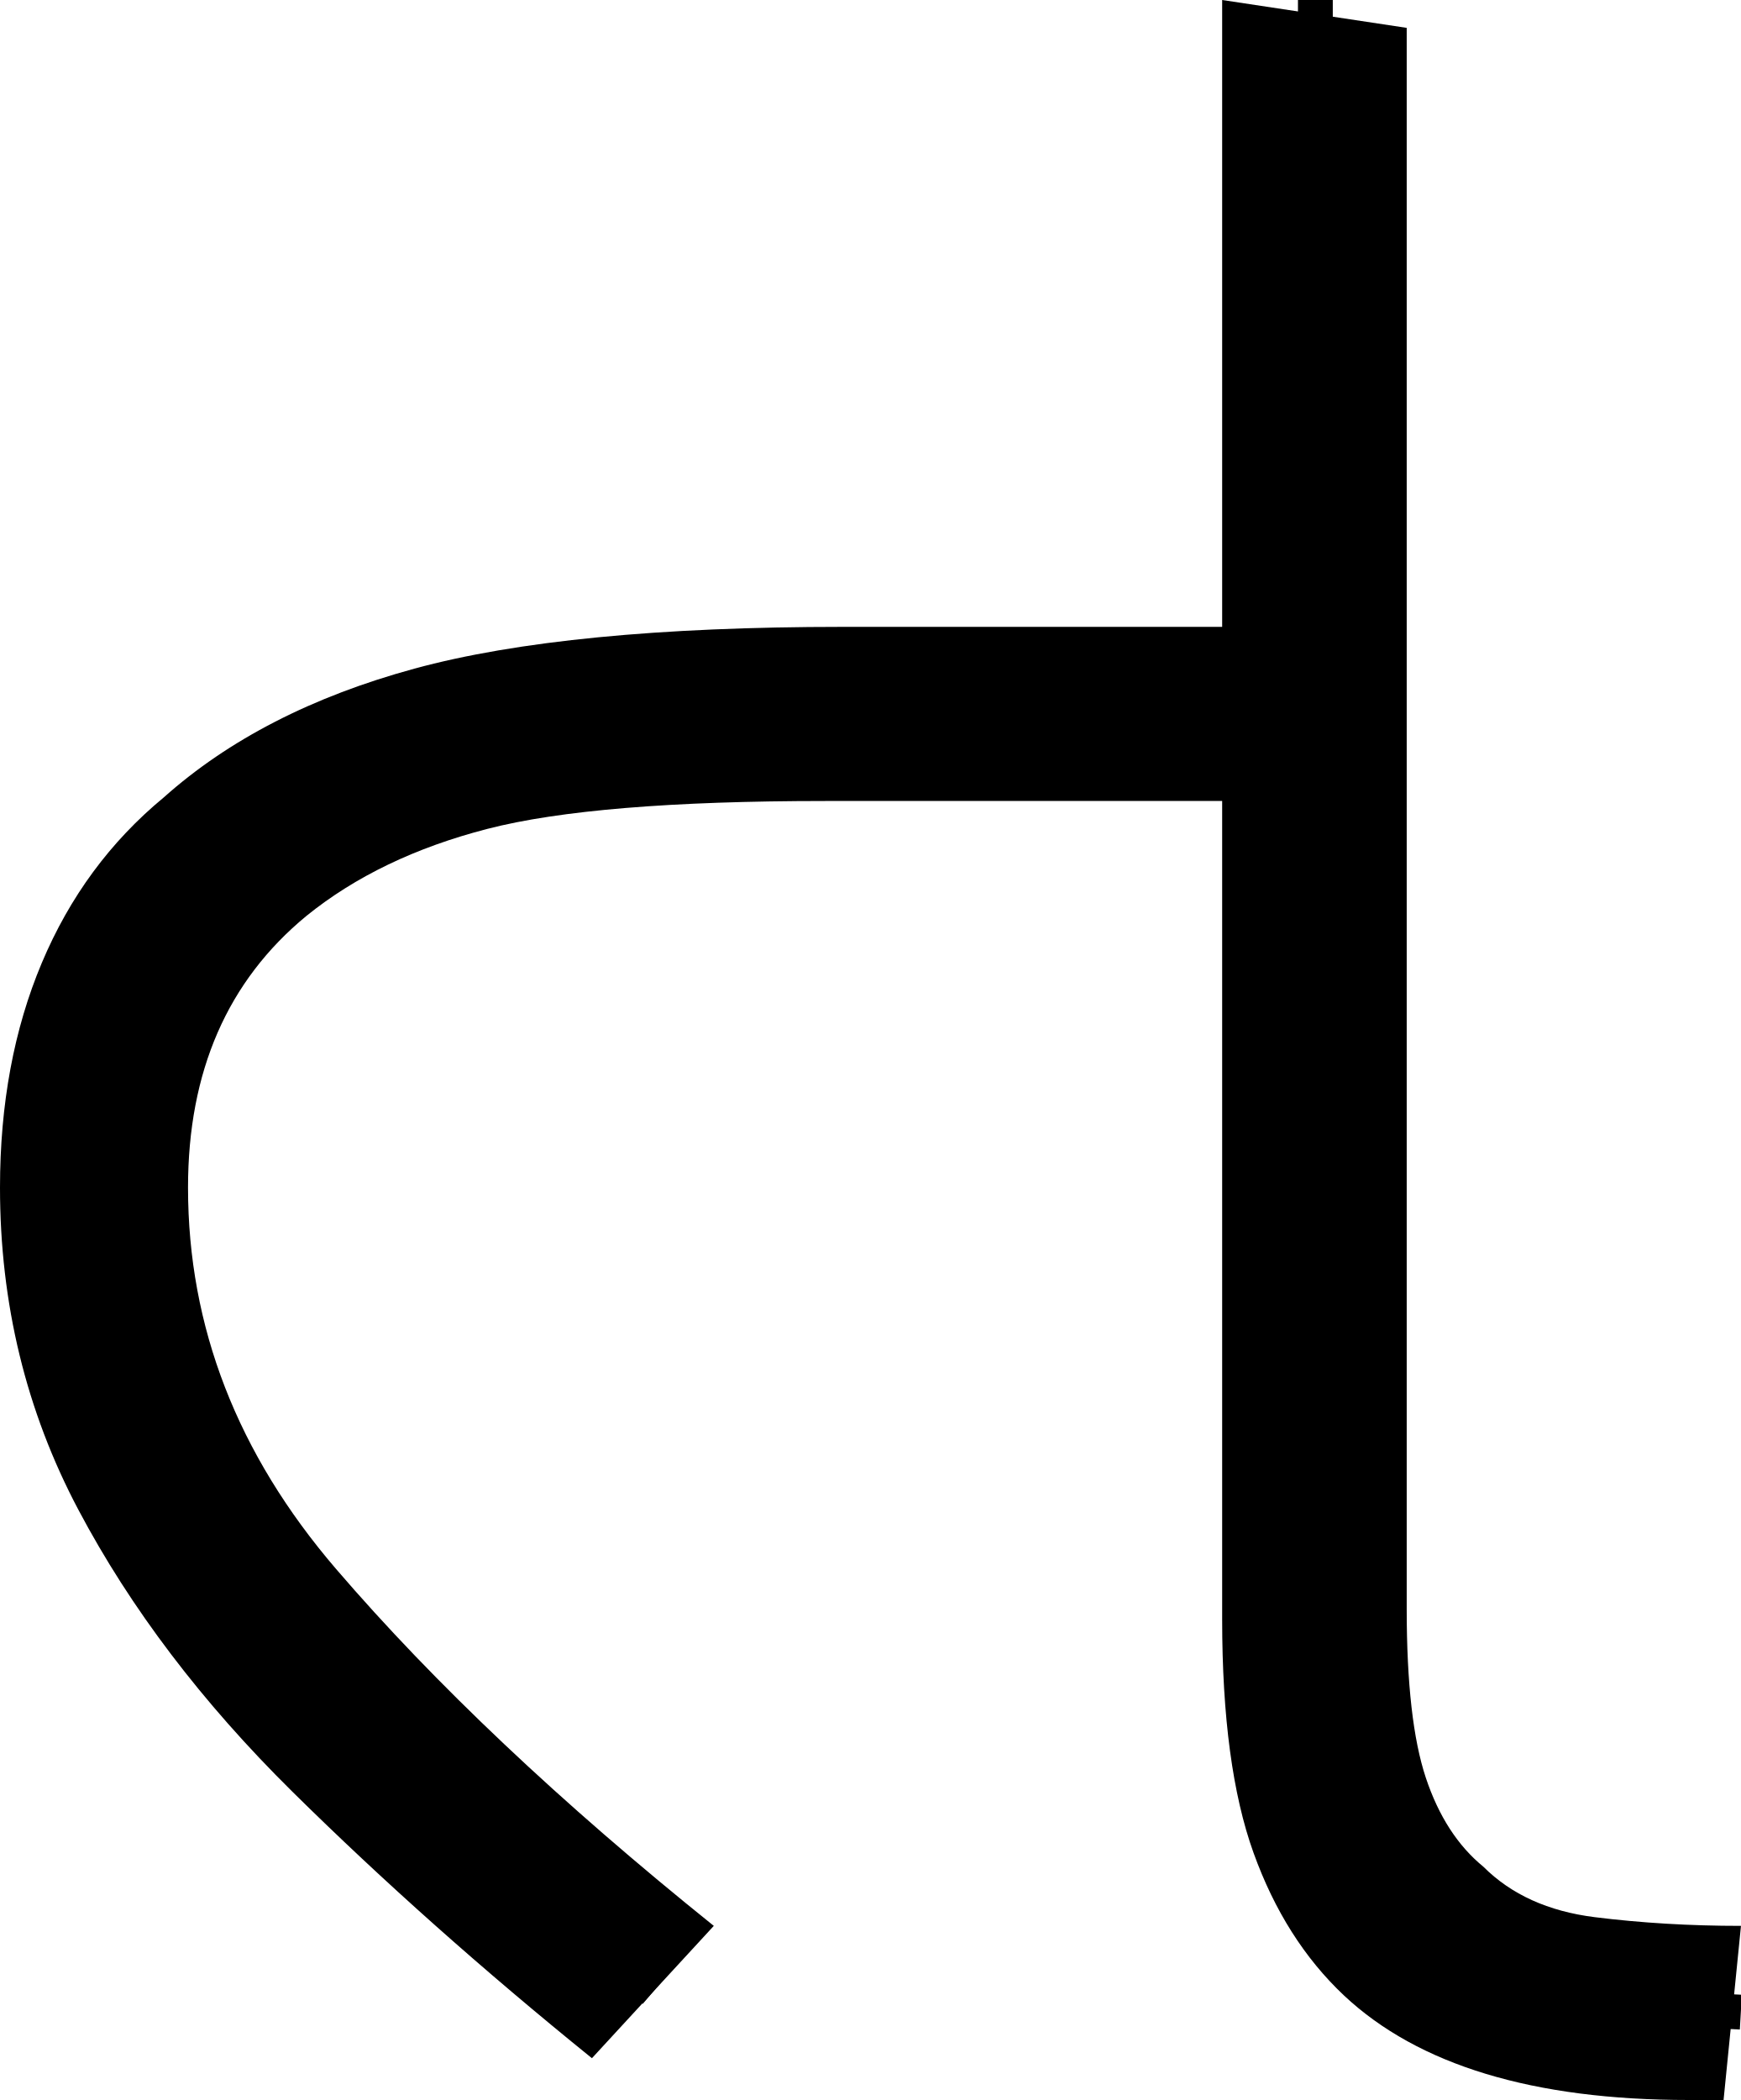
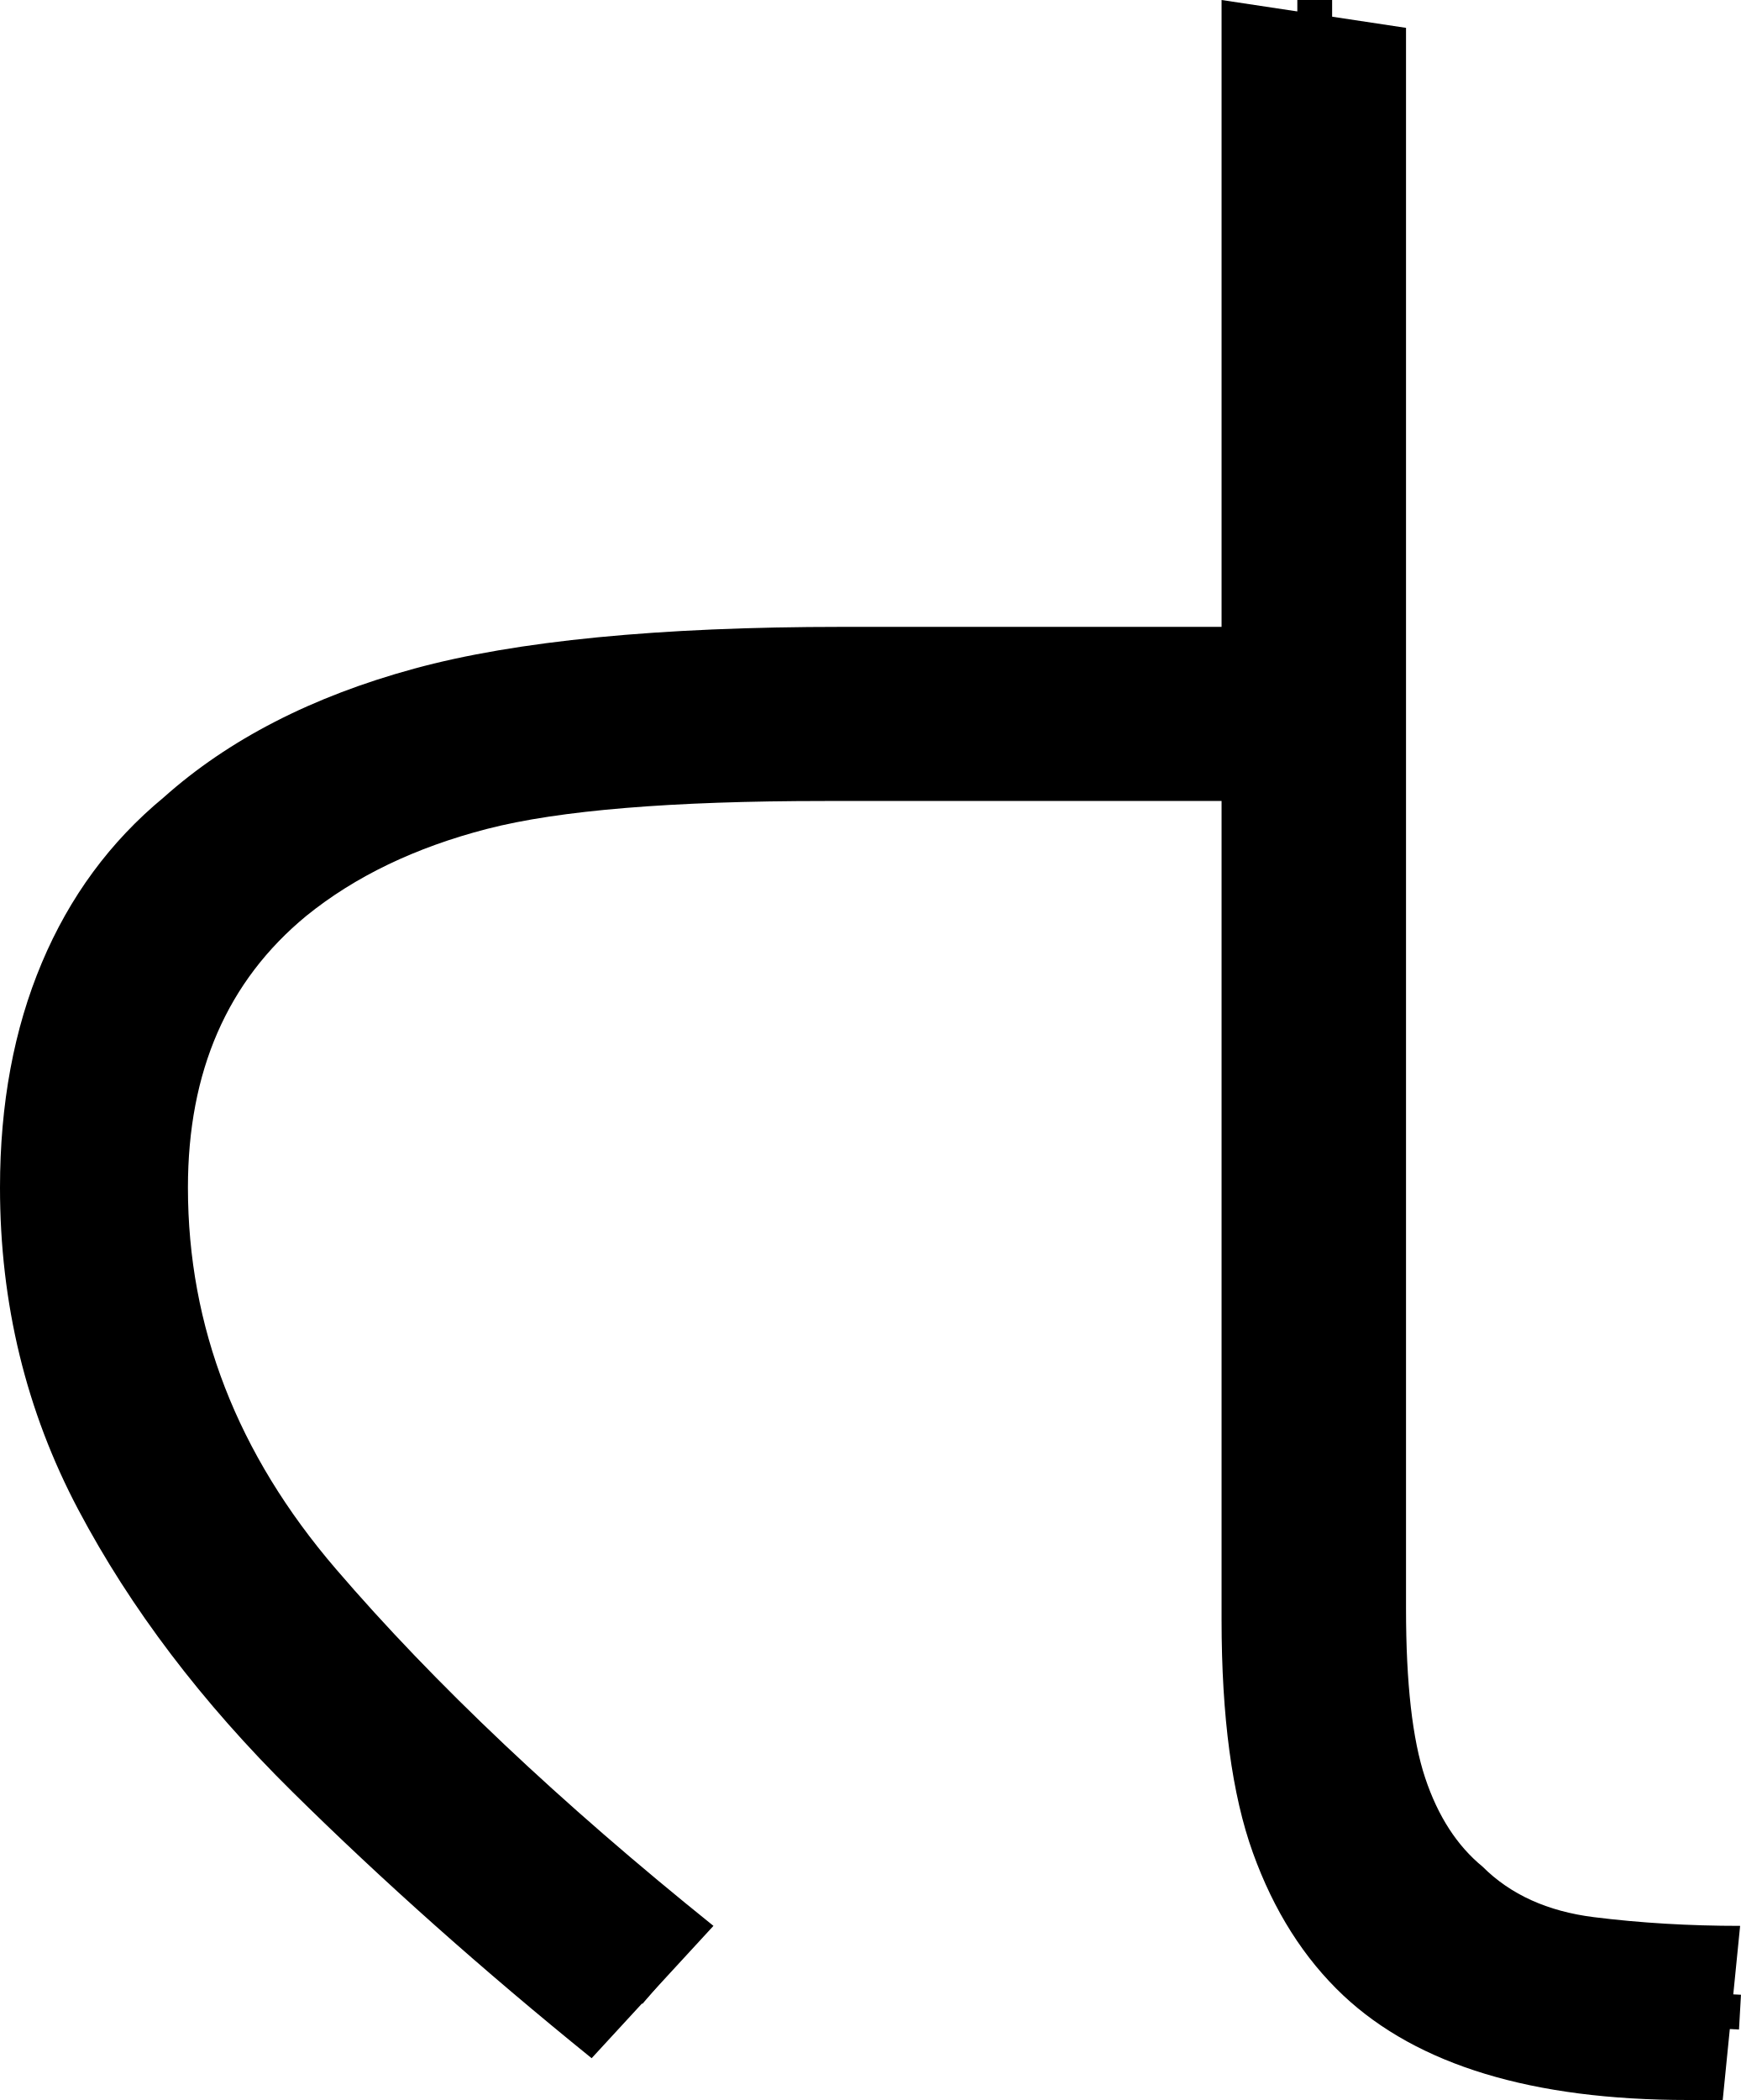
<svg xmlns="http://www.w3.org/2000/svg" width="50" height="60.3" version="1.1" id="svg4">
  <defs id="defs8" />
-   <path d="M 20.5,55.3 17,59.1 Q 12.3,55.3 8.4,51.45 4.5,47.6 2.25,43.35 0,39.1 0,34.1 v 0 Q 0,30.5 1.2,27.65 2.4,24.8 4.7,22.9 v 0 Q 7.5,20.4 11.9,19.2 16.3,18 24.2,18 v 0 H 35.1 V 0 l 5.3,0.8 v 45.4 q 0,3.2 0.55,4.85 0.55,1.65 1.65,2.55 v 0 q 1.2,1.2 3.2,1.45 2,0.25 4.2,0.25 v 0 l -0.5,5 h -1 q -6.7,0 -9.9,-3 v 0 Q 36.9,55.7 36,53.2 35.1,50.7 35.1,46.5 v 0 V 23 H 23.7 q -6.6,0 -9.7,0.8 -3.1,0.8 -5.2,2.5 v 0 q -3.4,2.8 -3.4,7.8 v 0 q 0,6 4.25,10.95 Q 13.9,50 20.5,55.3 Z" id="path2" />
-   <path style="fill:none;stroke:#000000;stroke-width:1px;stroke-linecap:butt;stroke-linejoin:miter;stroke-opacity:1" d="M 18.784,57.159 C 13.853,52.946 8.547,48.869 5.175,43.217 2.339,38.381 1.617,31.897 4.621,26.972 7.495,22.644 12.919,21.038 17.857,20.736 23.601,20.296 29.369,20.578 35.123,20.501" id="path280" />
-   <path style="fill:none;stroke:#000000;stroke-width:1px;stroke-linecap:butt;stroke-linejoin:miter;stroke-opacity:1" d="m 37.777,0 c 0.006,15.846 -0.05,31.693 -0.004,47.539 0.036,2.977 0.676,6.324 3.208,8.212 2.541,2.046 5.949,1.852 9.015,2.026" id="path282" />
+   <g id="g115" transform="scale(0.9995121,1)">
+     <path d="M 20.5,55.3 17,59.1 Q 12.3,55.3 8.4,51.45 4.5,47.6 2.25,43.35 0,39.1 0,34.1 v 0 Q 0,30.5 1.2,27.65 2.4,24.8 4.7,22.9 v 0 Q 7.5,20.4 11.9,19.2 16.3,18 24.2,18 v 0 H 35.1 V 0 l 5.3,0.8 v 45.4 q 0,3.2 0.55,4.85 0.55,1.65 1.65,2.55 v 0 q 1.2,1.2 3.2,1.45 2,0.25 4.2,0.25 v 0 l -0.5,5 h -1 q -6.7,0 -9.9,-3 v 0 Q 36.9,55.7 36,53.2 35.1,50.7 35.1,46.5 v 0 V 23 H 23.7 q -6.6,0 -9.7,0.8 -3.1,0.8 -5.2,2.5 v 0 q -3.4,2.8 -3.4,7.8 v 0 q 0,6 4.25,10.95 Q 13.9,50 20.5,55.3 Z" id="path2" />
+     <path style="fill:none;stroke:#000000;stroke-width:1px;stroke-linecap:butt;stroke-linejoin:miter;stroke-opacity:1" d="M 18.784,57.159 C 13.853,52.946 8.547,48.869 5.175,43.217 2.339,38.381 1.617,31.897 4.621,26.972 7.495,22.644 12.919,21.038 17.857,20.736 23.601,20.296 29.369,20.578 35.123,20.501" id="path280" />
+     <path style="fill:none;stroke:#000000;stroke-width:1px;stroke-linecap:butt;stroke-linejoin:miter;stroke-opacity:1" d="m 37.777,0 c 0.006,15.846 -0.05,31.693 -0.004,47.539 0.036,2.977 0.676,6.324 3.208,8.212 2.541,2.046 5.949,1.852 9.015,2.026" id="path282" />
+   </g>
</svg>
